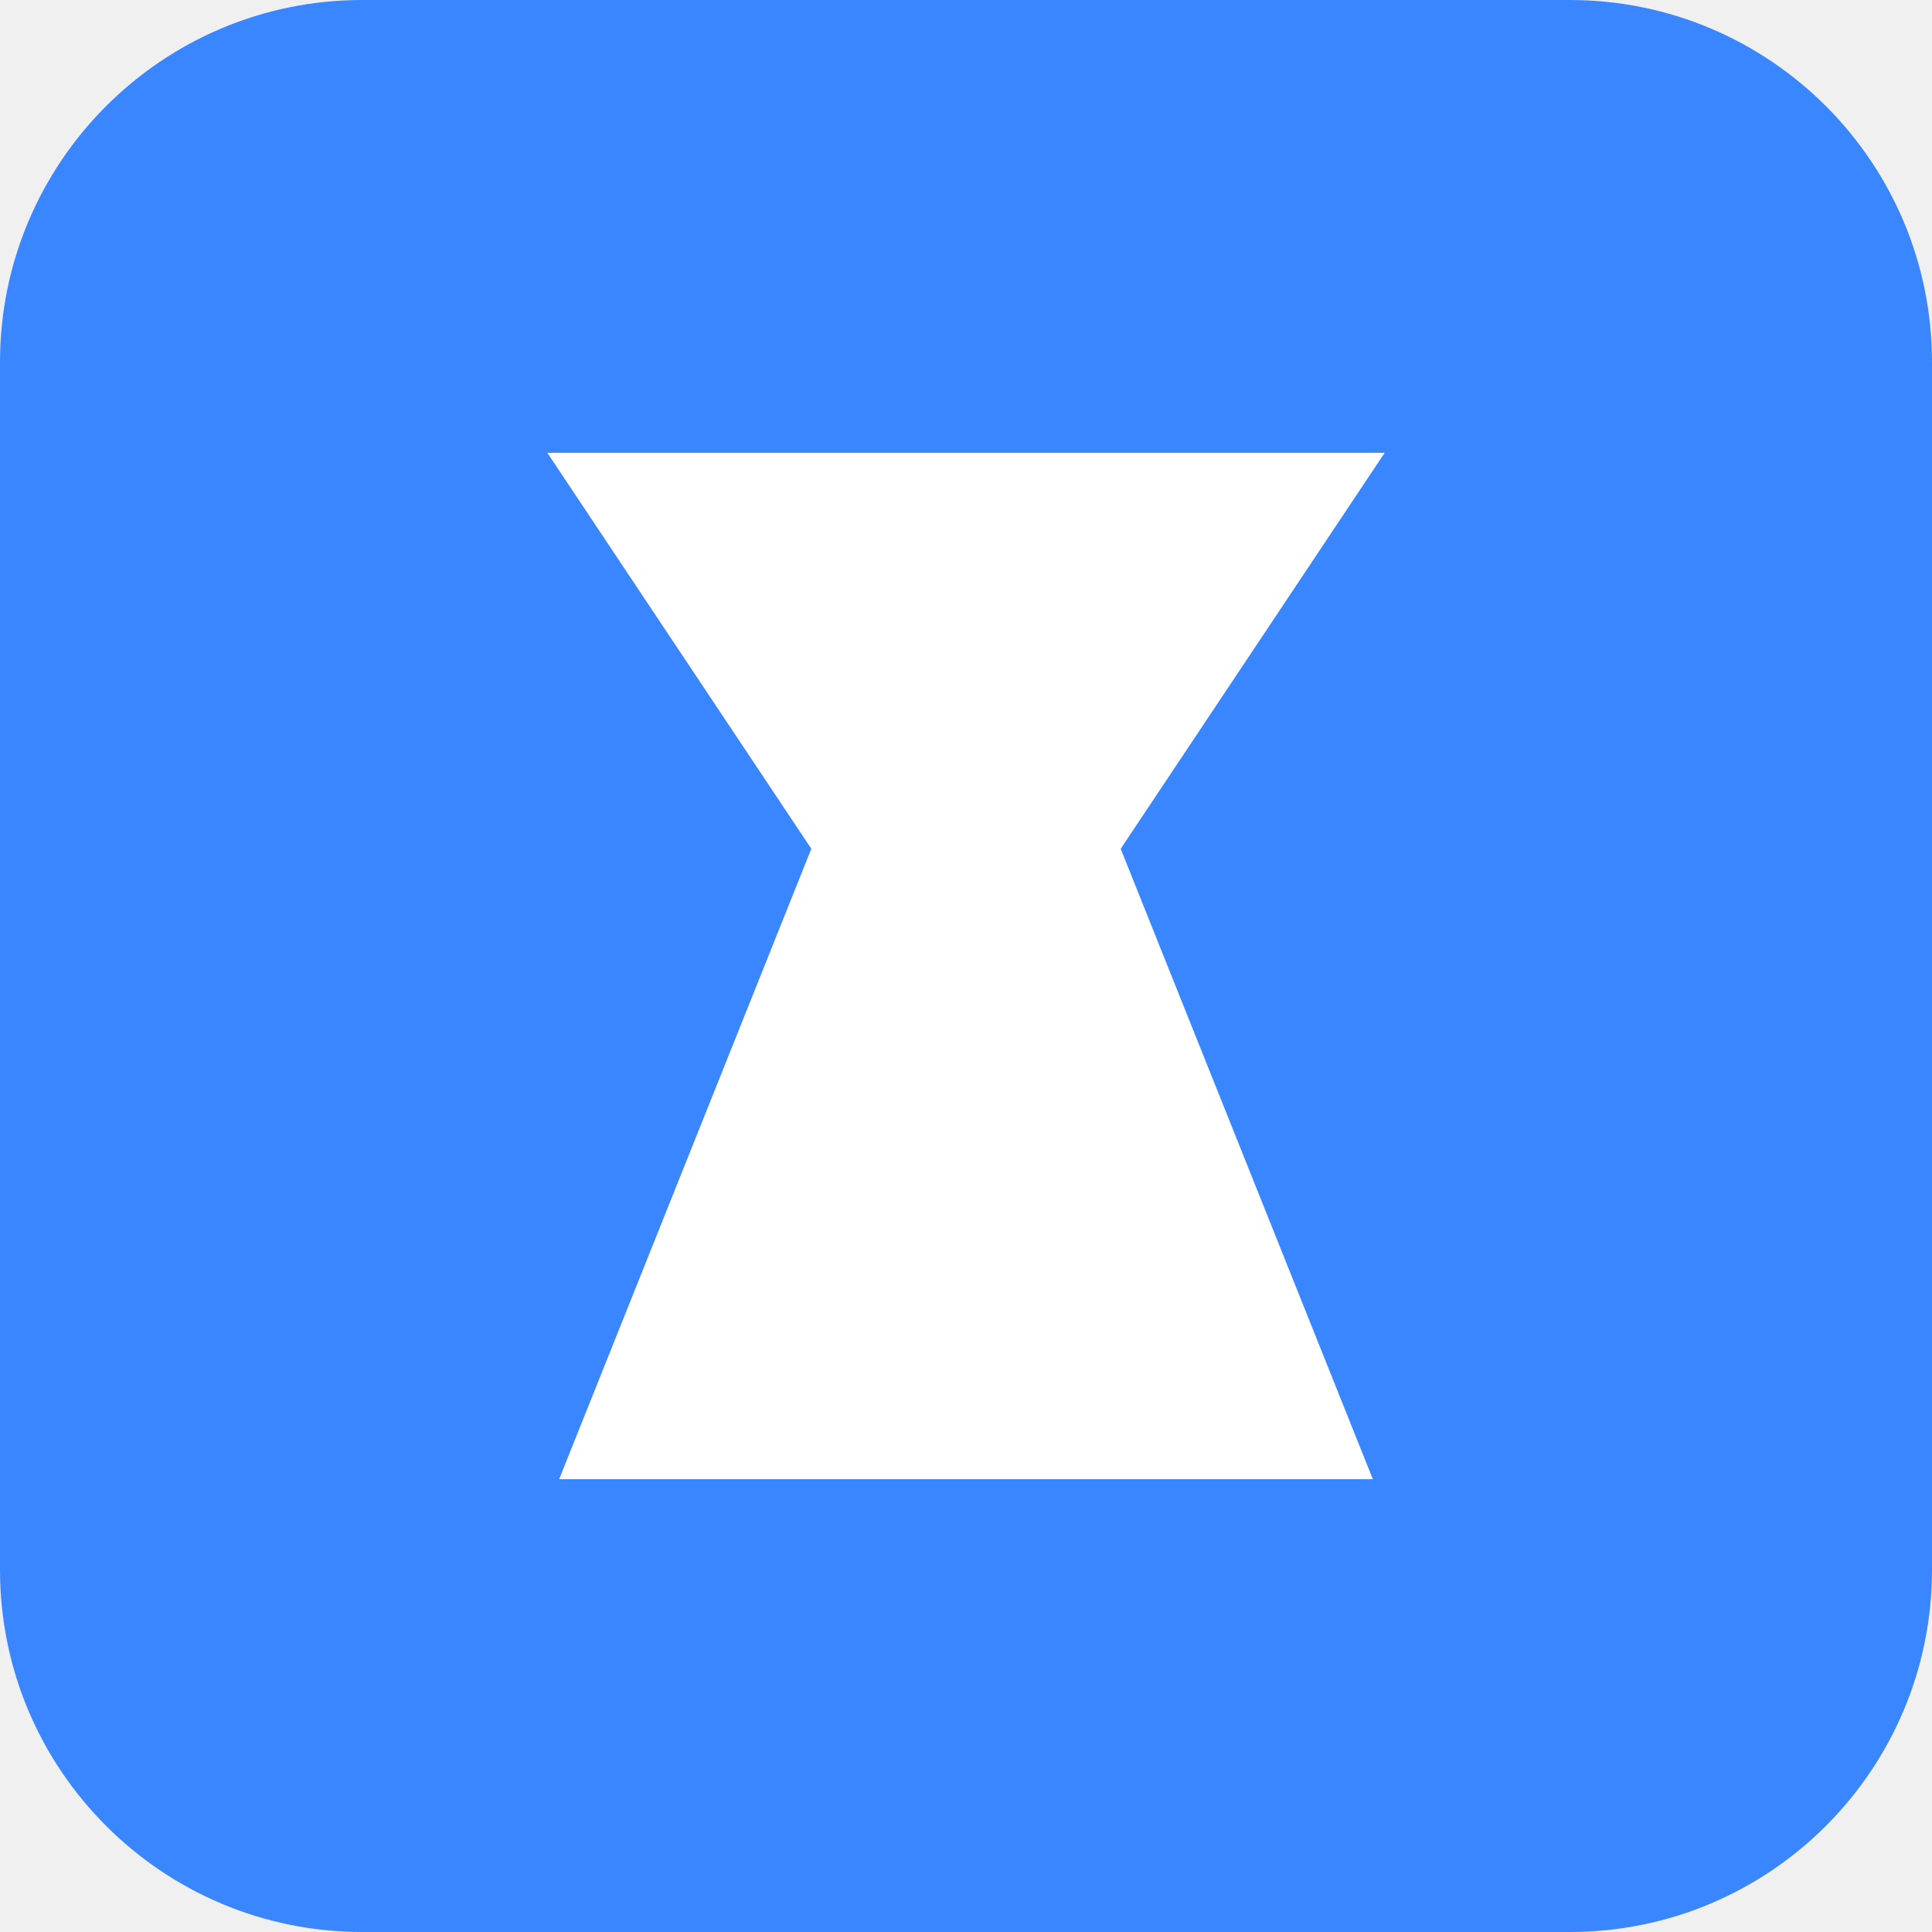
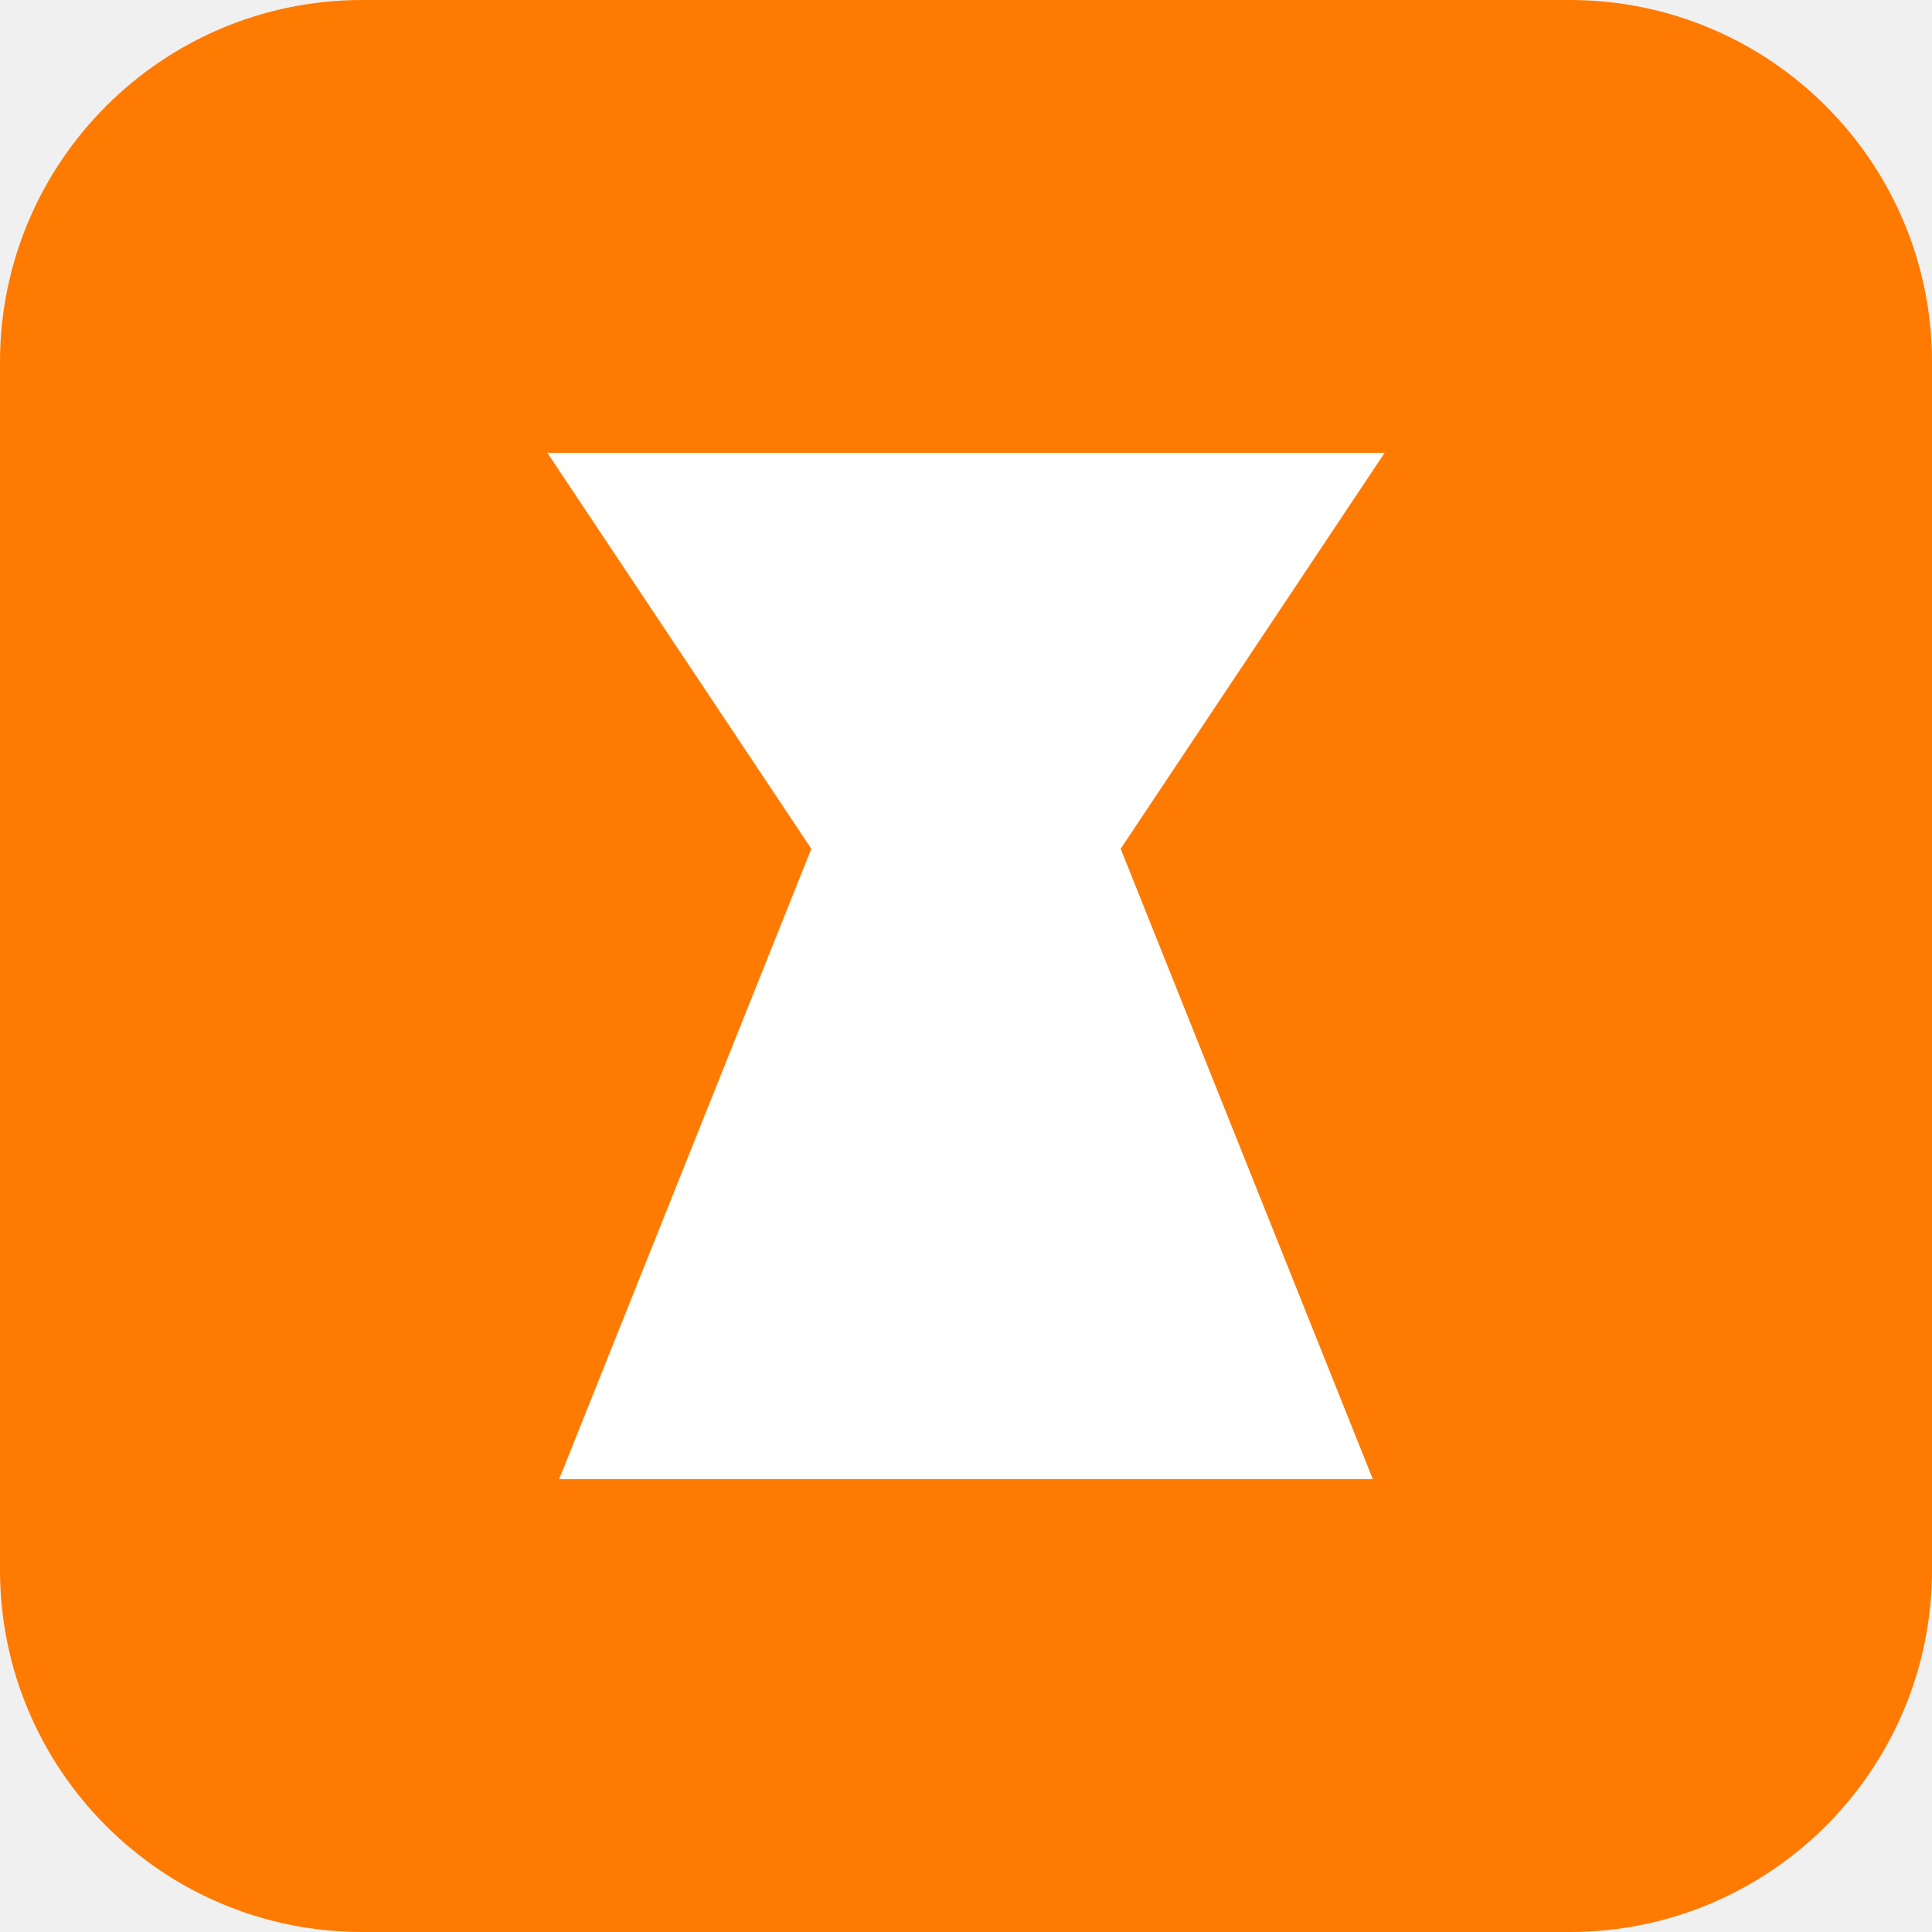
<svg xmlns="http://www.w3.org/2000/svg" width="32" height="32" viewBox="0 0 32 32" fill="none">
-   <rect width="32" height="32" rx="6" fill="#3a86ff" />
+   <rect width="32" height="32" rx="6" fill="#FF7A00" />
  <path d="M10 8L22 8L18 14L22 24L10 24L14 14L10 8Z" fill="white" stroke="white" stroke-width="1" />
</svg>
